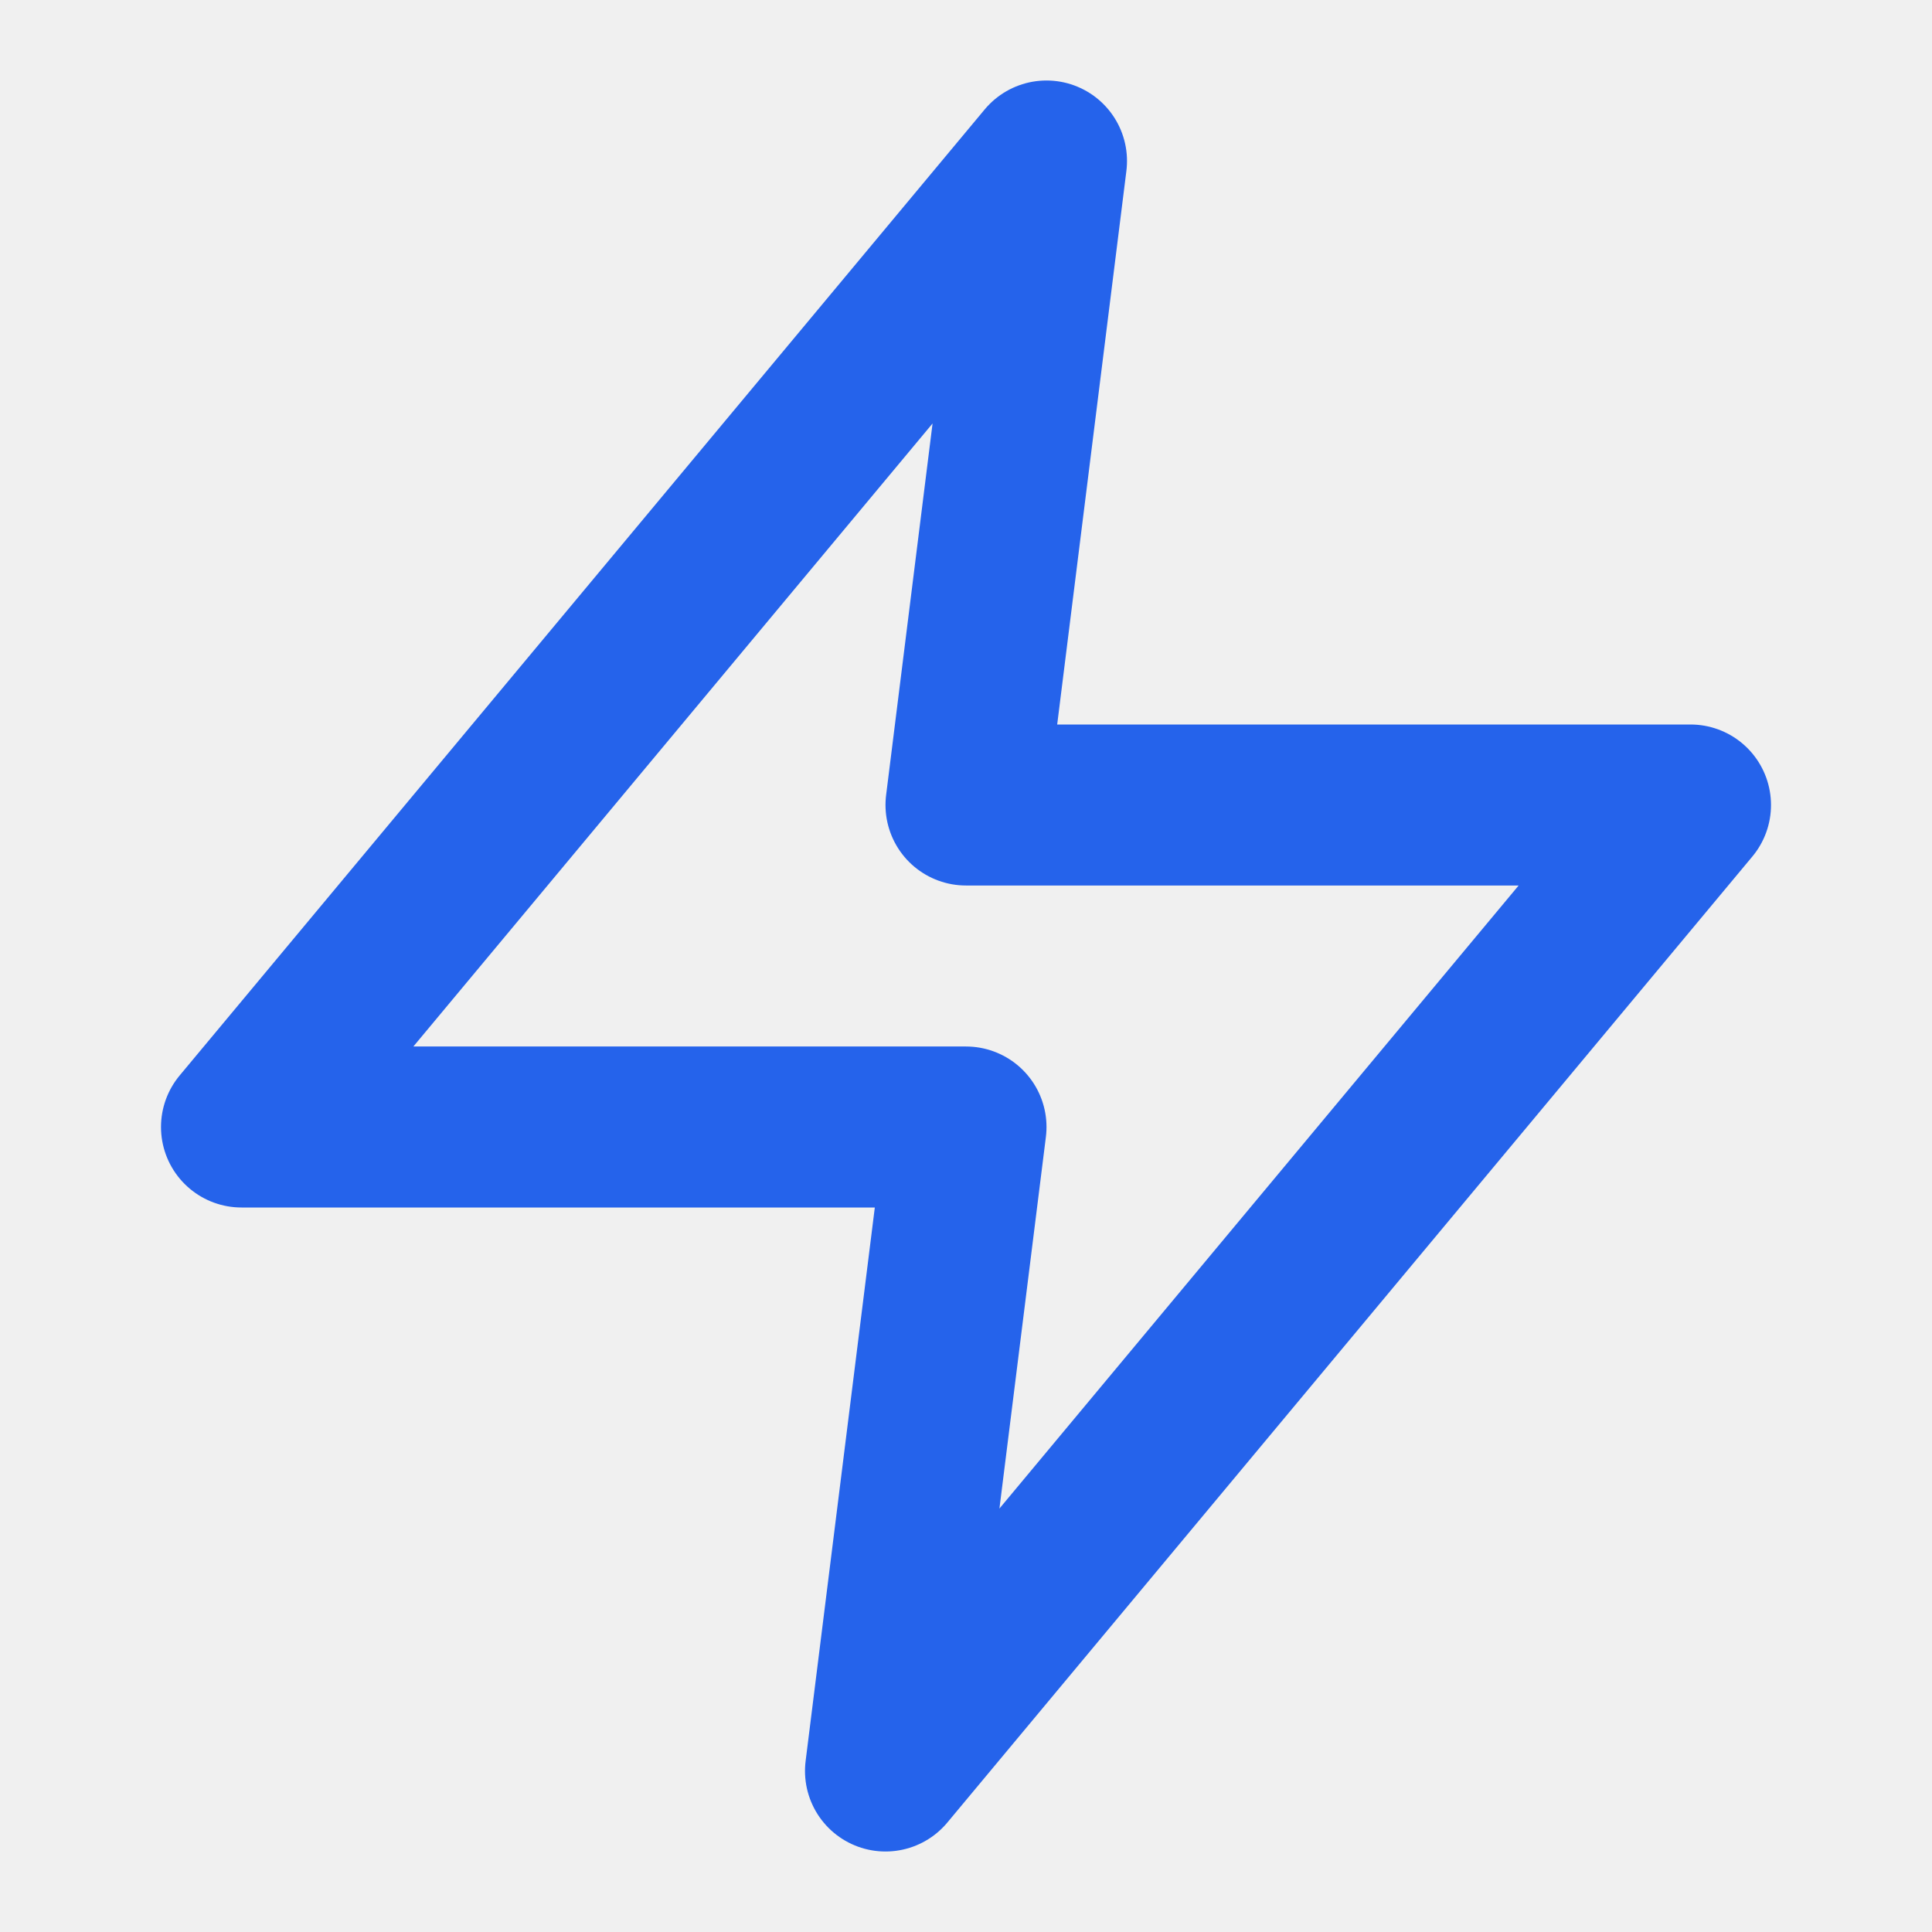
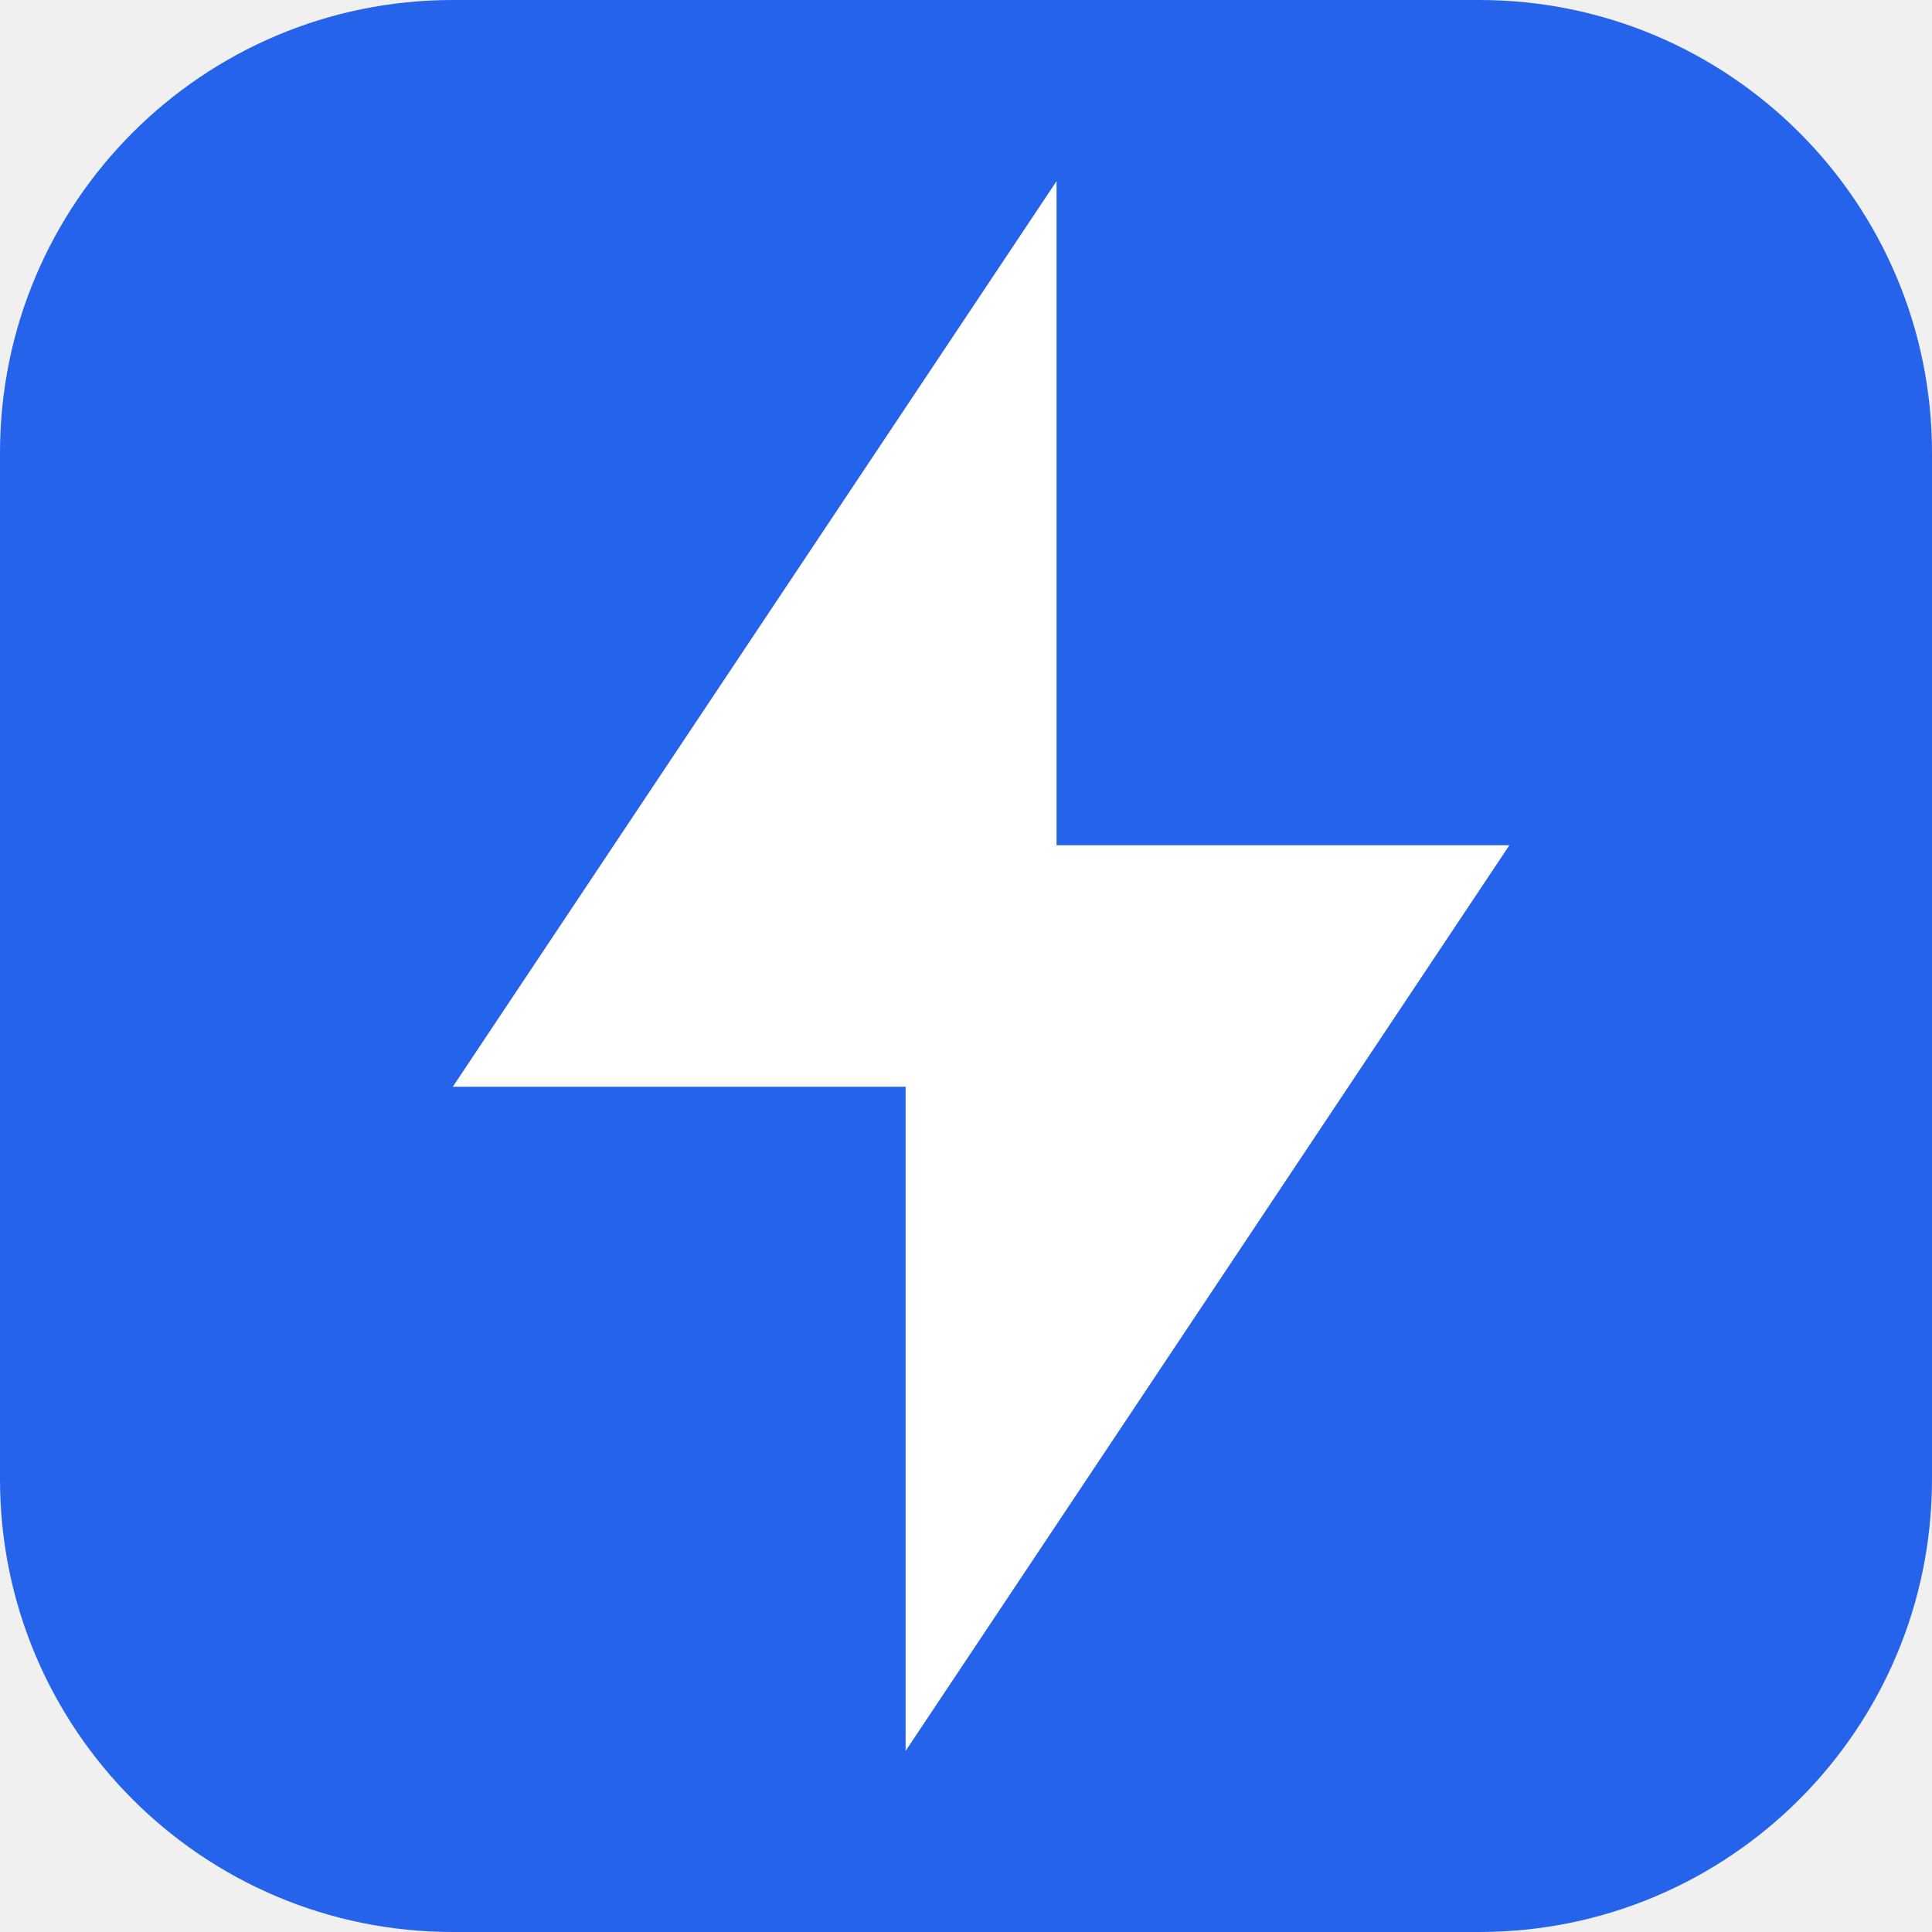
- <svg xmlns="http://www.w3.org/2000/svg" viewBox="0 0 24 24" fill="none" stroke="#2563eb" stroke-width="2" stroke-linecap="round" stroke-linejoin="round">
-   <polygon points="13 2 3 14 12 14 11 22 21 10 12 10 13 2" />
+ <svg xmlns="http://www.w3.org/2000/svg" viewBox="0 0 512 512" width="512" height="512">
+   <rect width="512" height="512" rx="120" fill="#2563EB" />
+   <path d="M280 48L120 288h120v176l160-240H280z" fill="#FFFFFF" />
</svg>
